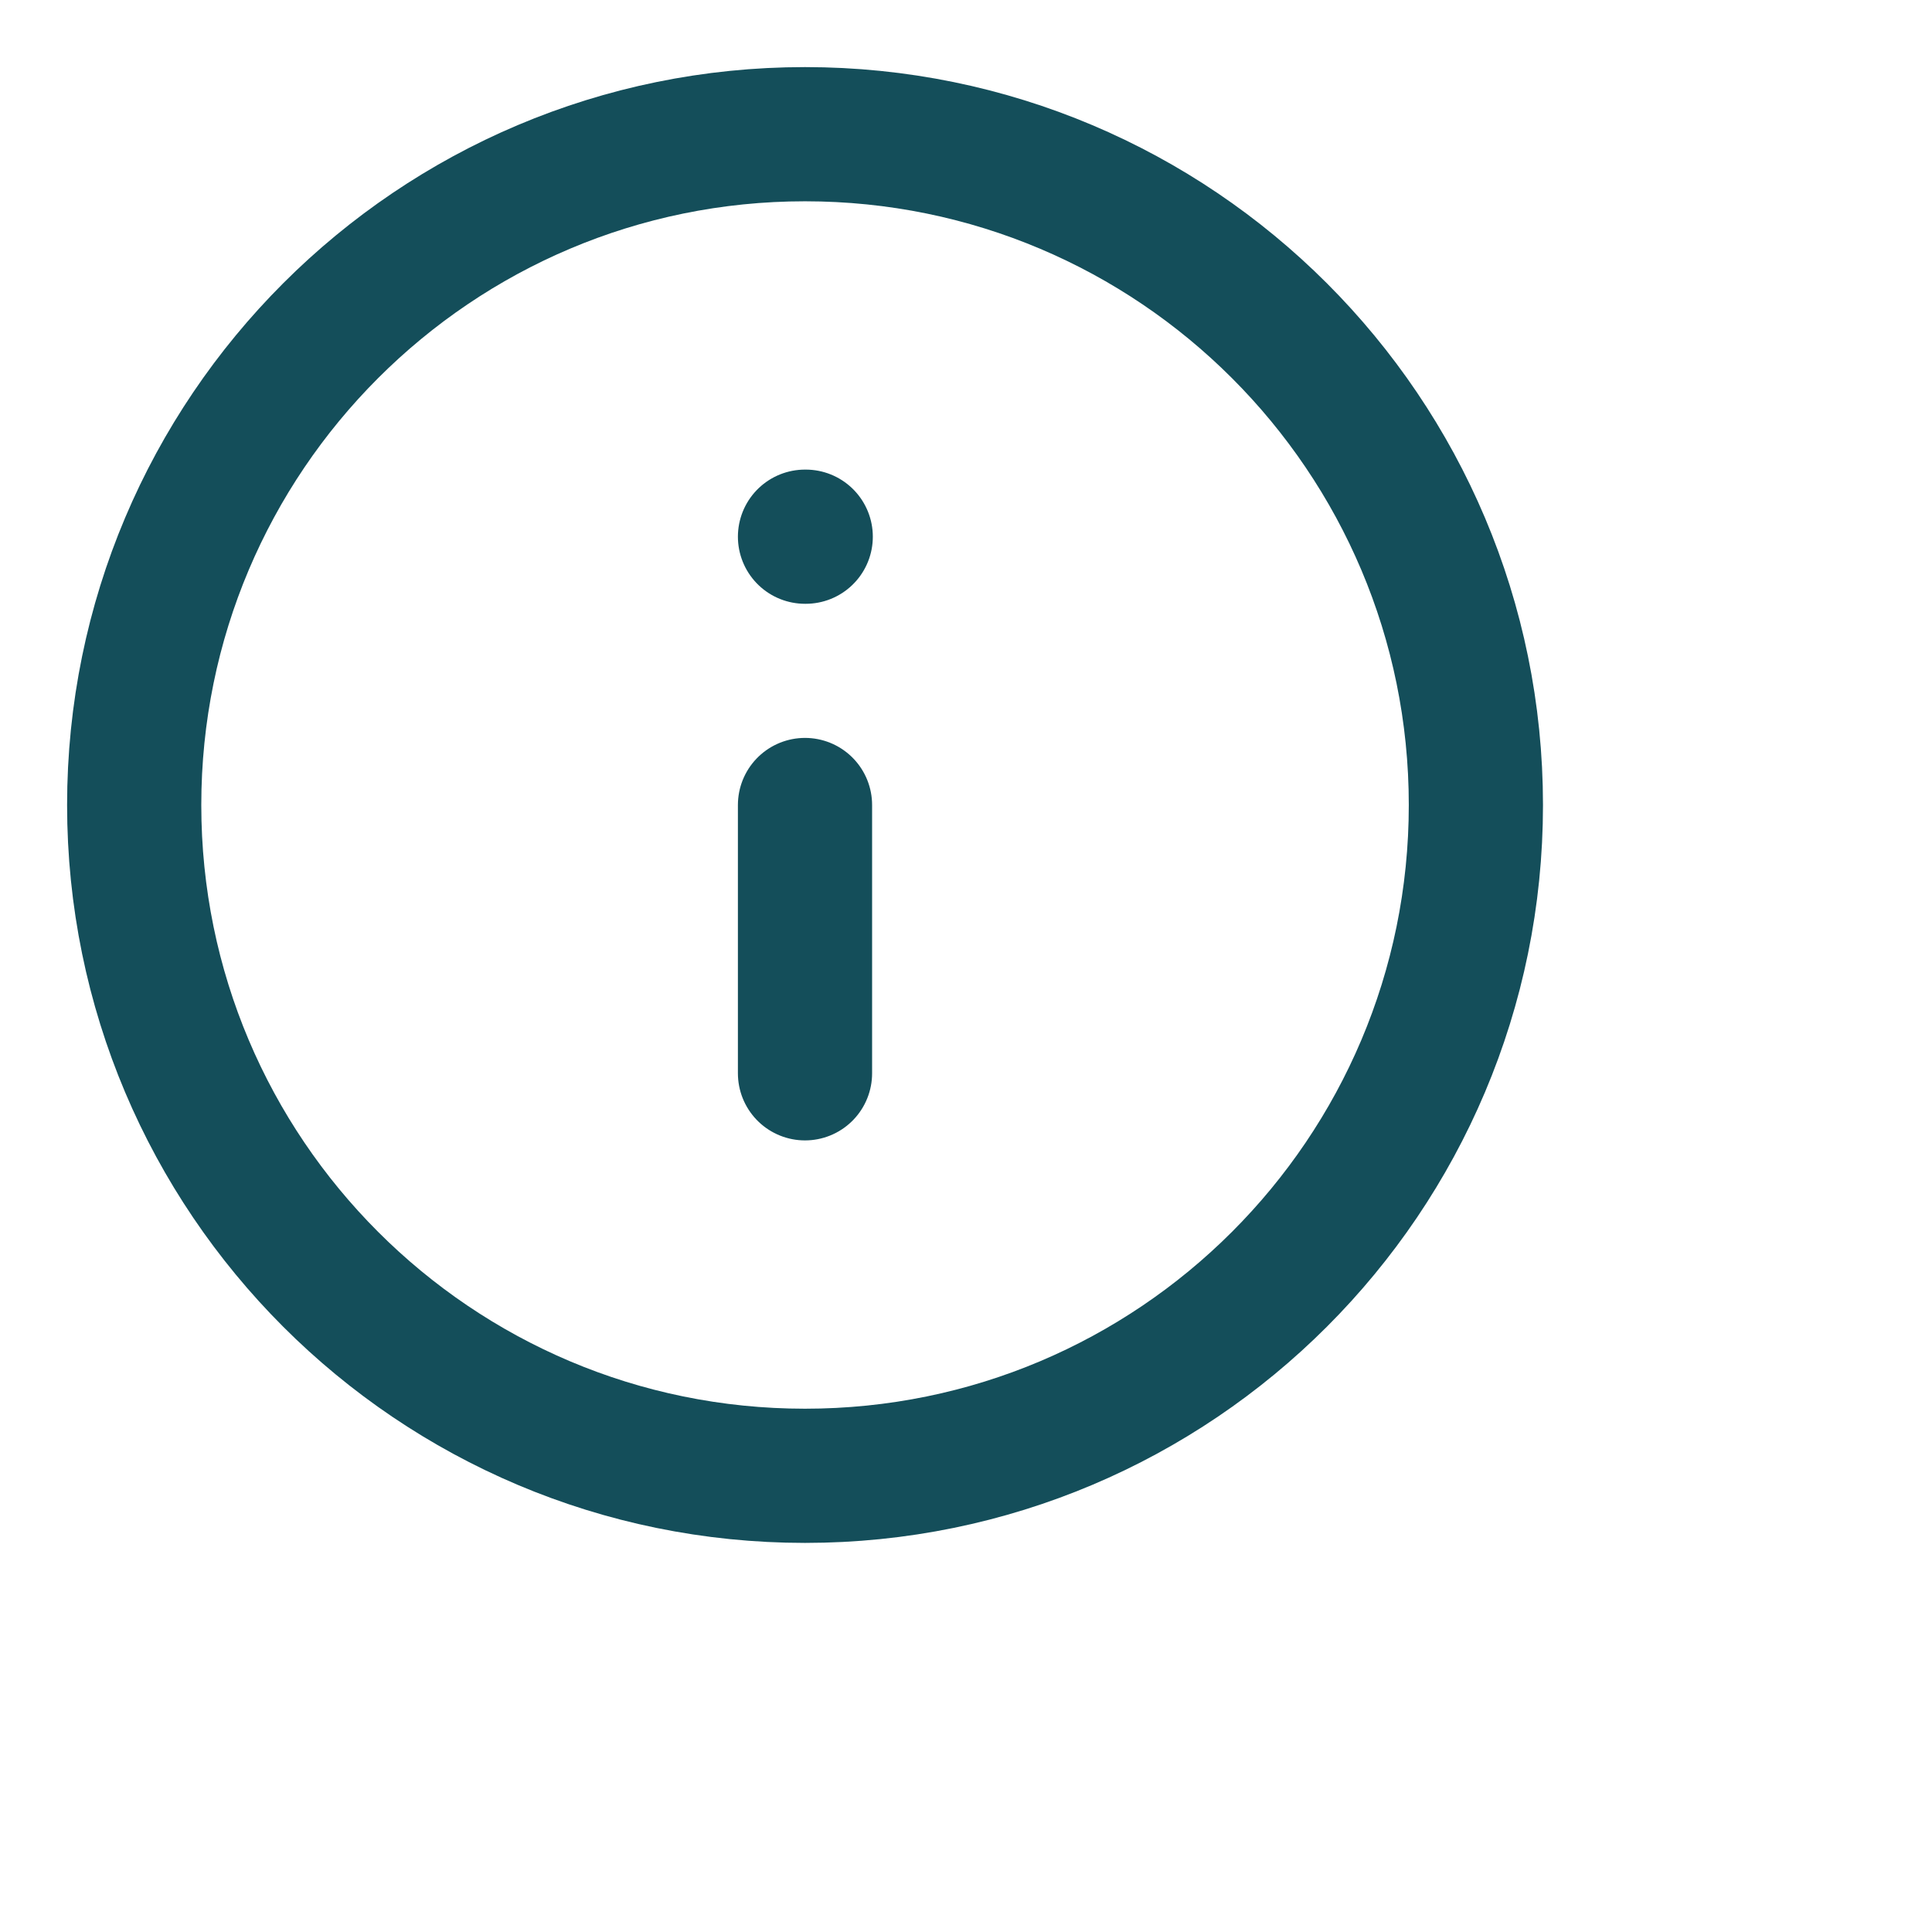
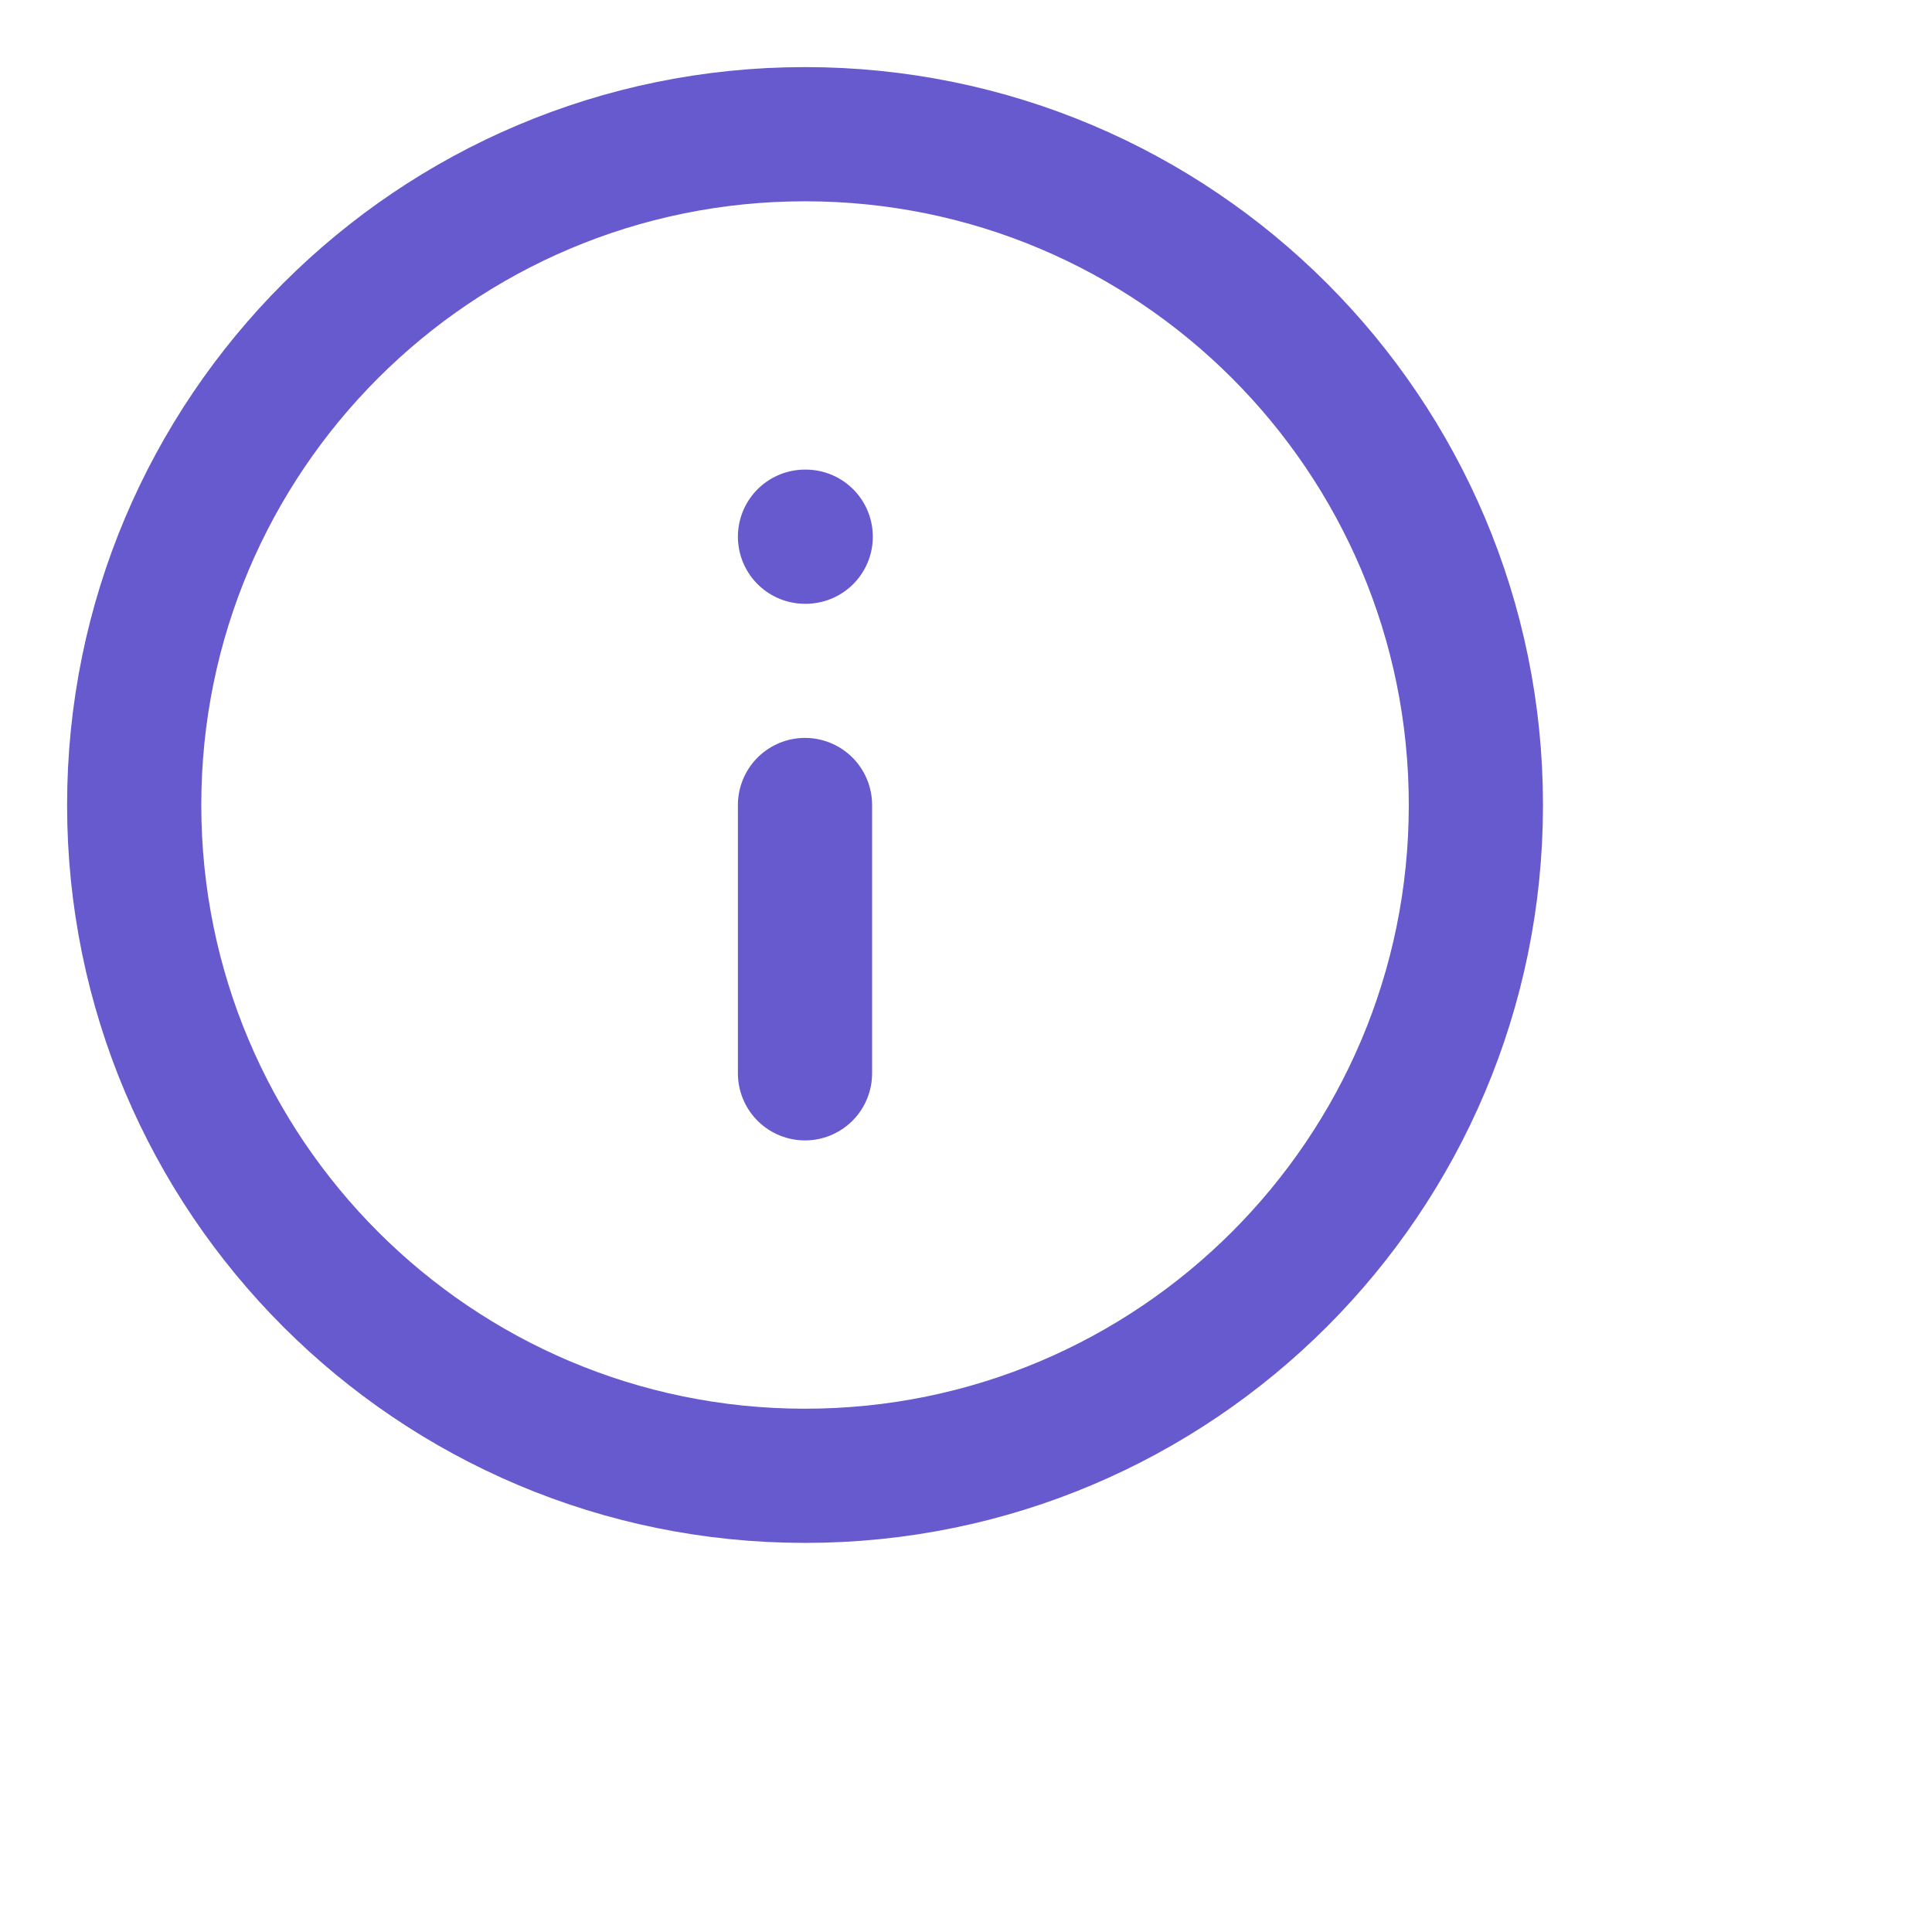
<svg xmlns="http://www.w3.org/2000/svg" width="24" height="24" viewBox="0 0 24 24" fill="none">
-   <path d="M10 13.333V10M10 6.667H10.009M18.334 10C18.334 14.602 14.603 18.333 10 18.333C5.398 18.333 1.667 14.602 1.667 10C1.667 5.398 5.398 1.667 10 1.667C14.603 1.667 18.334 5.398 18.334 10Z" stroke="#144E5A" stroke-width="1.667" stroke-linecap="round" stroke-linejoin="round" />
+   <path d="M10 13.333V10M10 6.667H10.009M18.334 10C18.334 14.602 14.603 18.333 10 18.333C5.398 18.333 1.667 14.602 1.667 10C1.667 5.398 5.398 1.667 10 1.667C14.603 1.667 18.334 5.398 18.334 10Z" stroke="#6759CE" stroke-width="1.667" stroke-linecap="round" stroke-linejoin="round" />
</svg>
